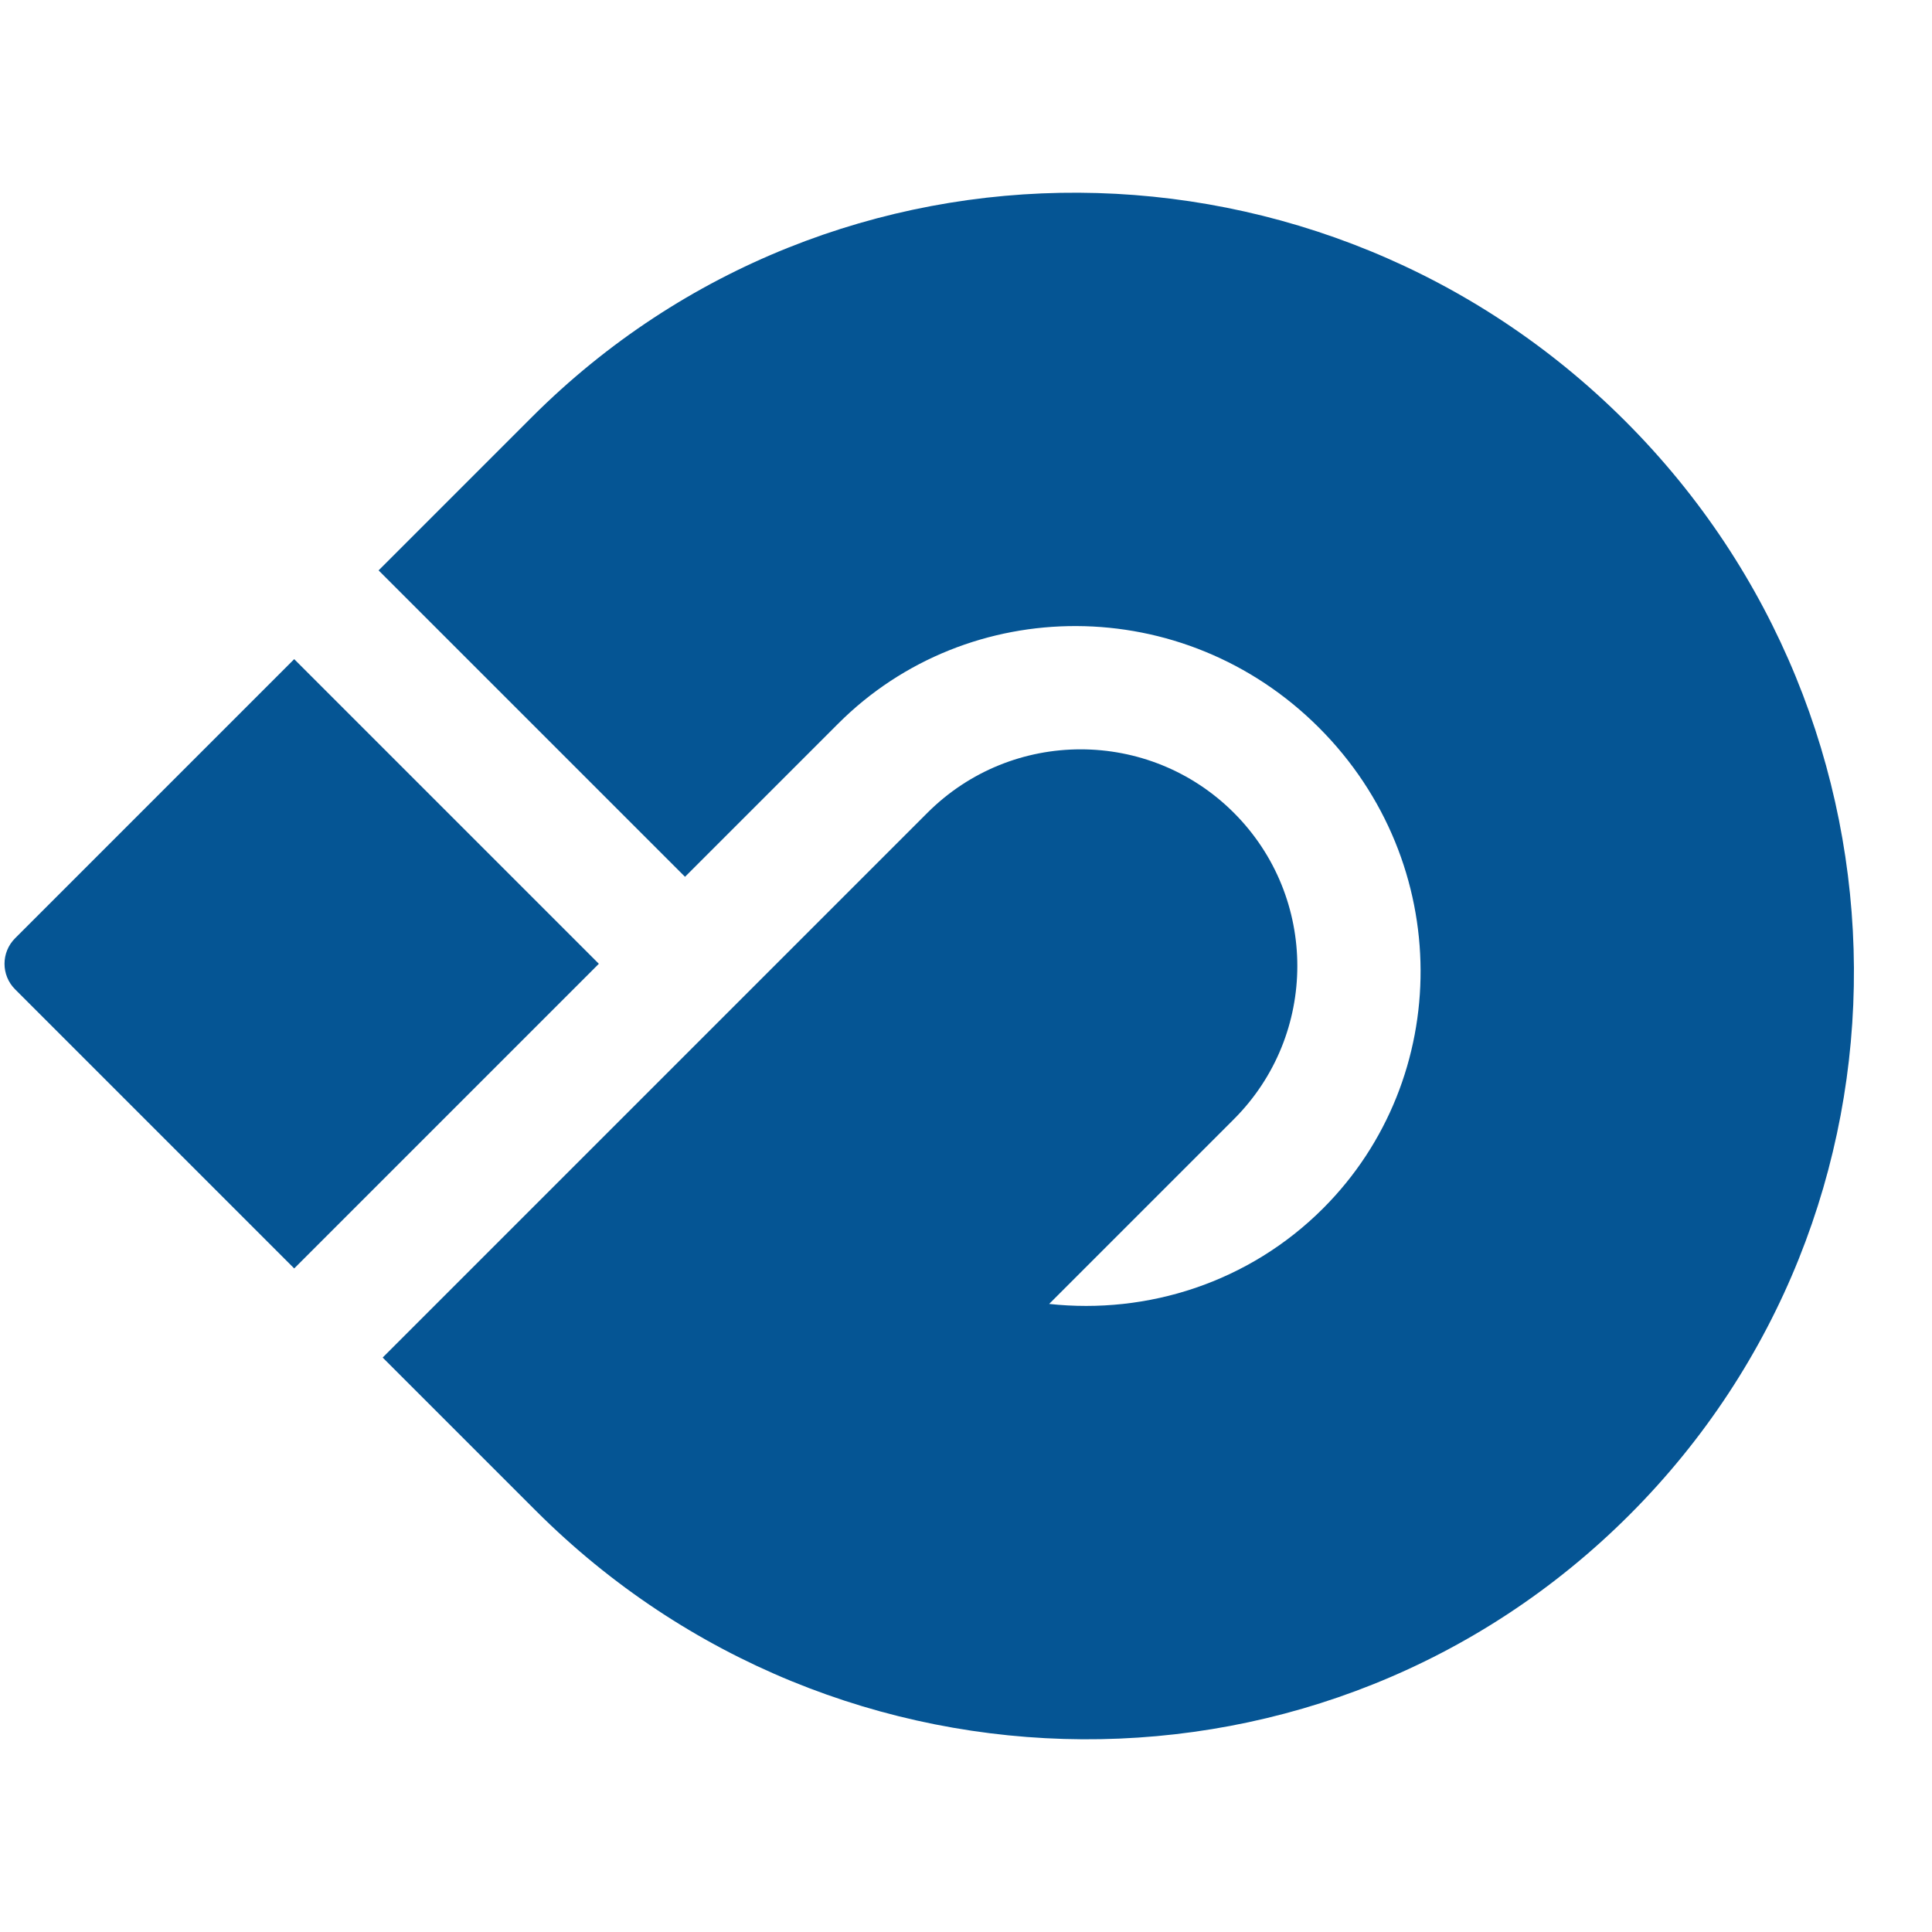
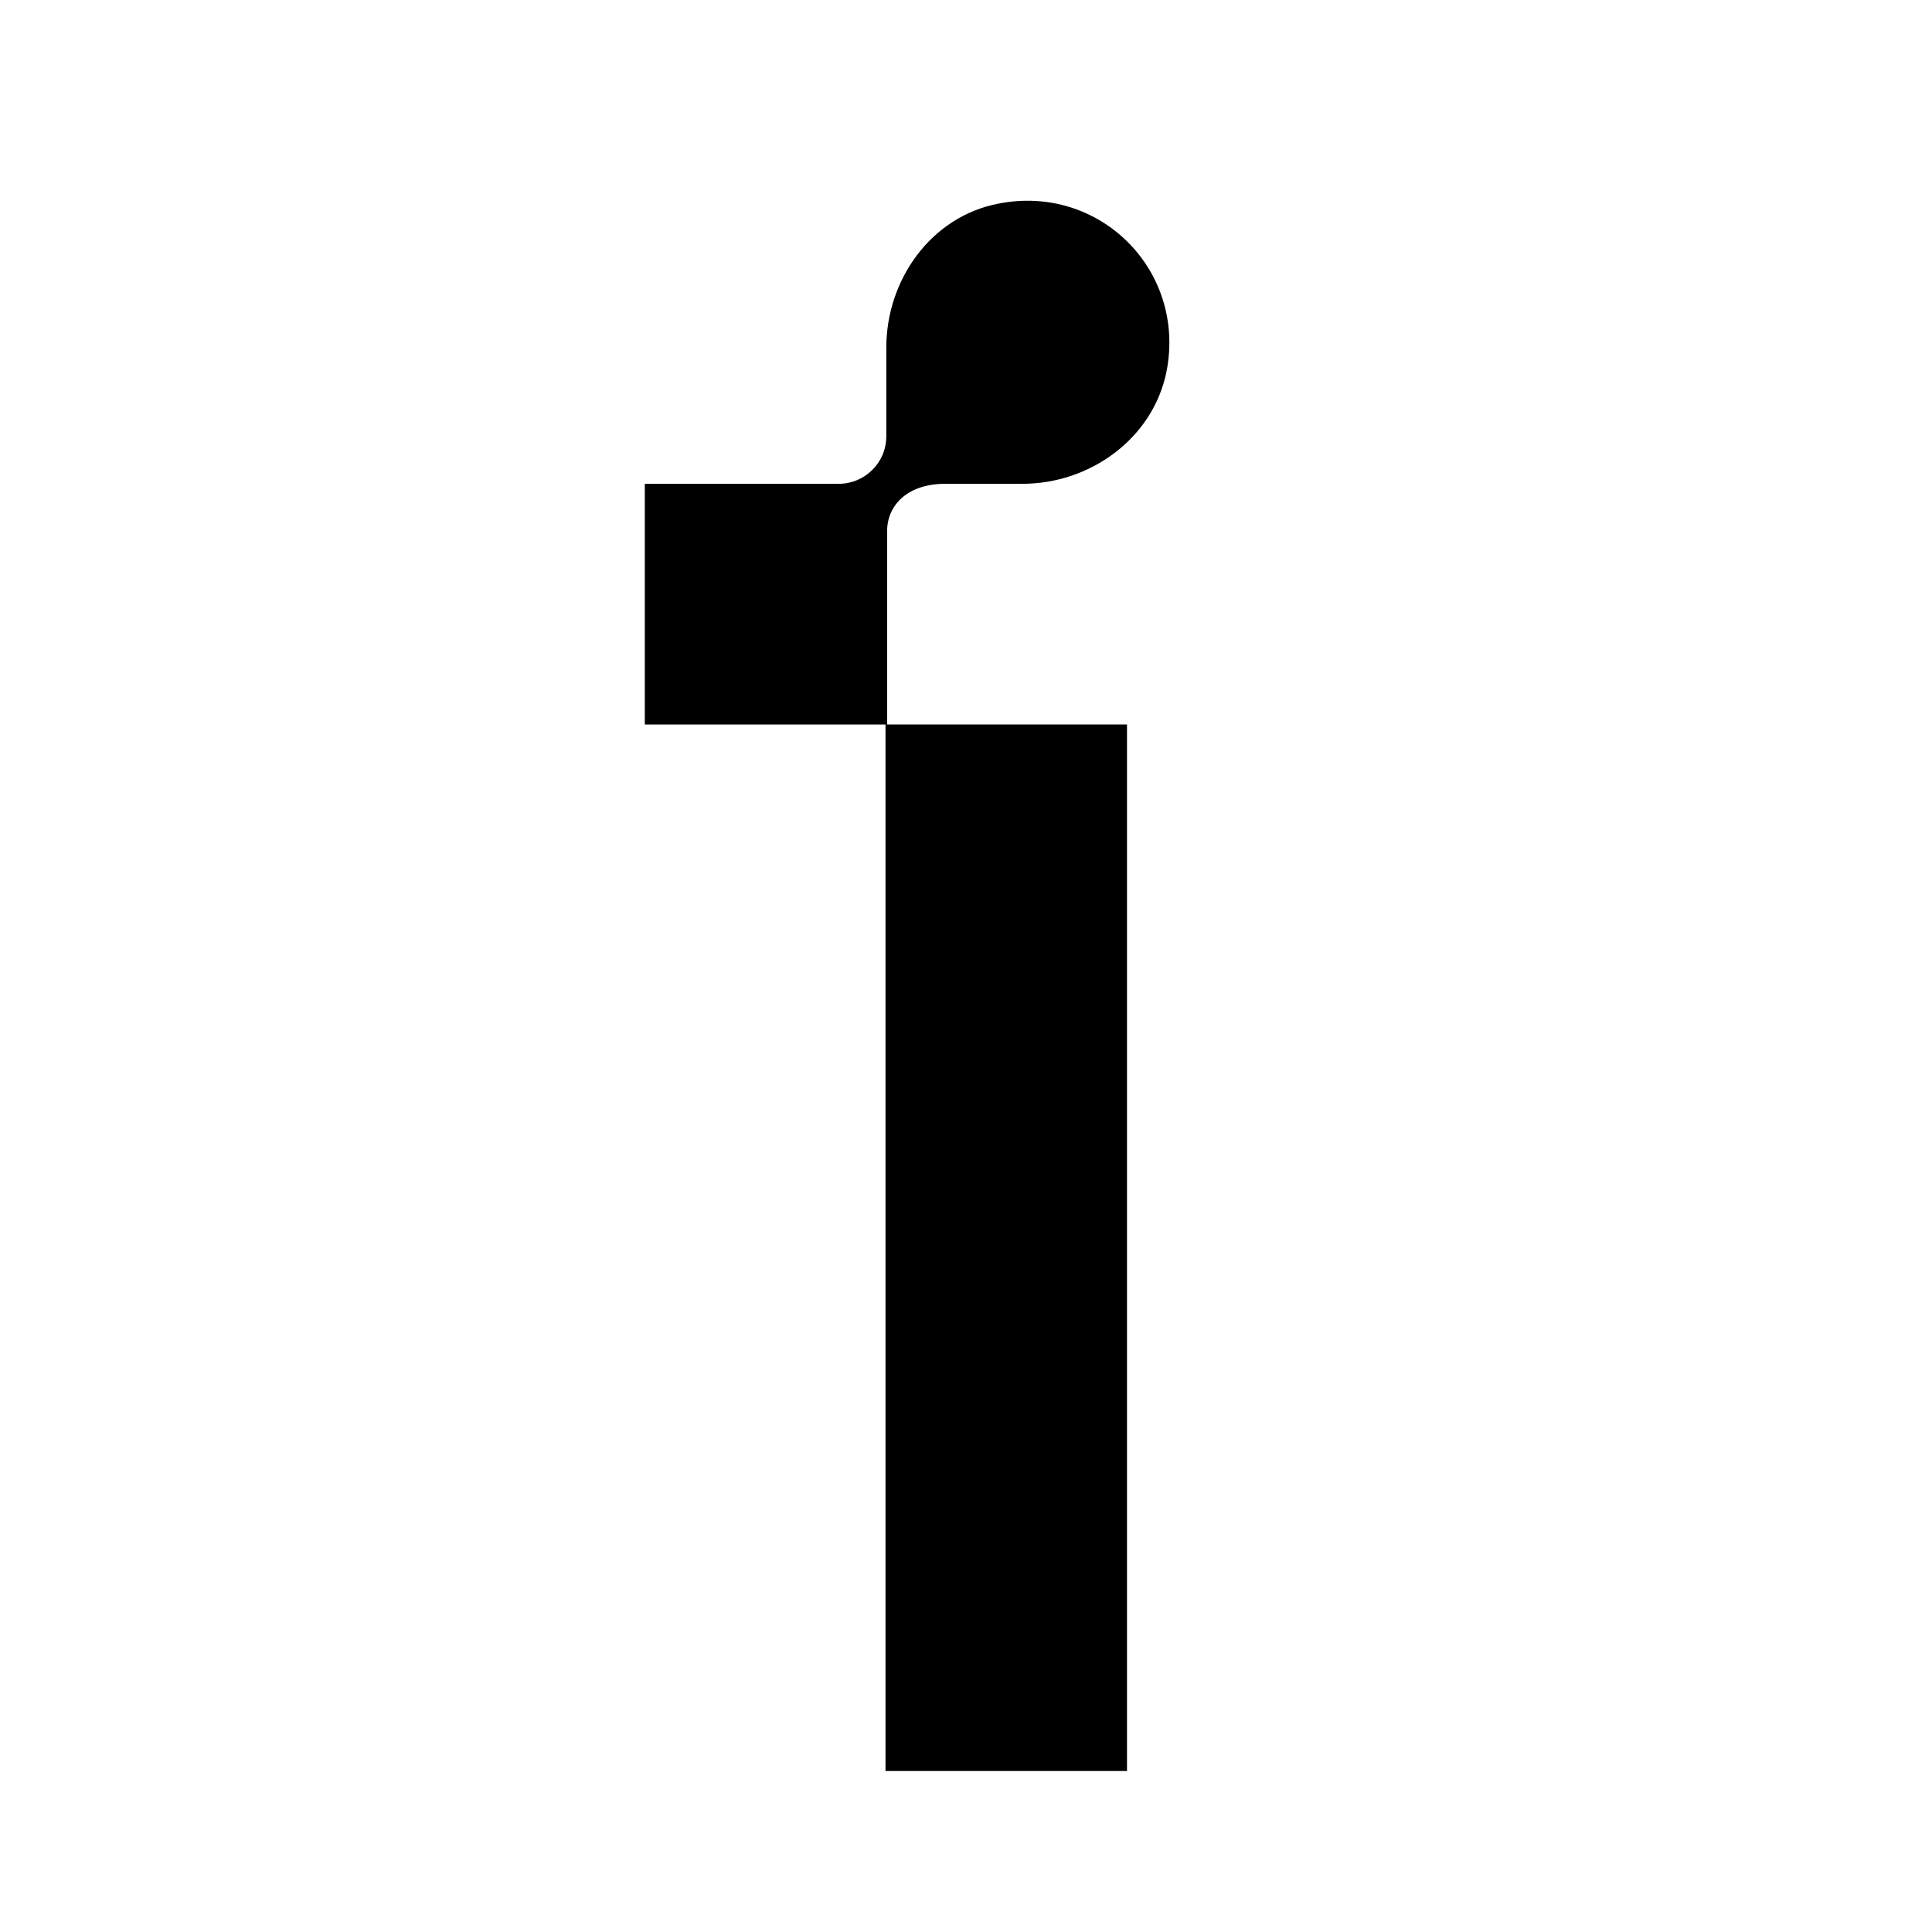
- <svg viewBox="0 -21 214 214" fill="none">
-   <path fill="#055594" d="M58.907 25.208C92.397 -8.282 146.632 -7.748 180.04 25.66C213.448 59.068 213.981 113.302 180.491 146.792C147.001 180.282 92.767 179.749 59.359 146.341L42.388 129.37L102.728 69.03C112.101 59.658 127.297 59.658 136.67 69.03C146.042 78.403 146.042 93.598 136.67 102.971L116.21 123.431C127.132 124.616 138.361 121.04 146.55 112.852C160.964 98.437 161.094 74.597 146.098 59.602C131.103 44.606 107.262 44.735 92.847 59.149L75.877 76.119L41.936 42.179L58.907 25.208ZM66.333 85.755L32.588 119.5L1.672 88.583C0.109 87.021 0.11 84.489 1.672 82.927L32.588 52.01L66.333 85.755Z" />
+ <svg viewBox="0 0 24 24">
+   <path stroke="none" fill="currentColor" d="M14 9h-3v13h3V9Z" />
+   <path stroke="none" fill="currentColor" d="M11 9H8.01V6.01h2.41c.32 0 .59-.26.59-.59v-1.1c0-.85.56-1.63 1.39-1.79 1.26-.25 2.34.83 2.09 2.09-.17.83-.95 1.39-1.79 1.39h-.96c-.46 0-.72.26-.72.59v2.41Z" />
</svg>
